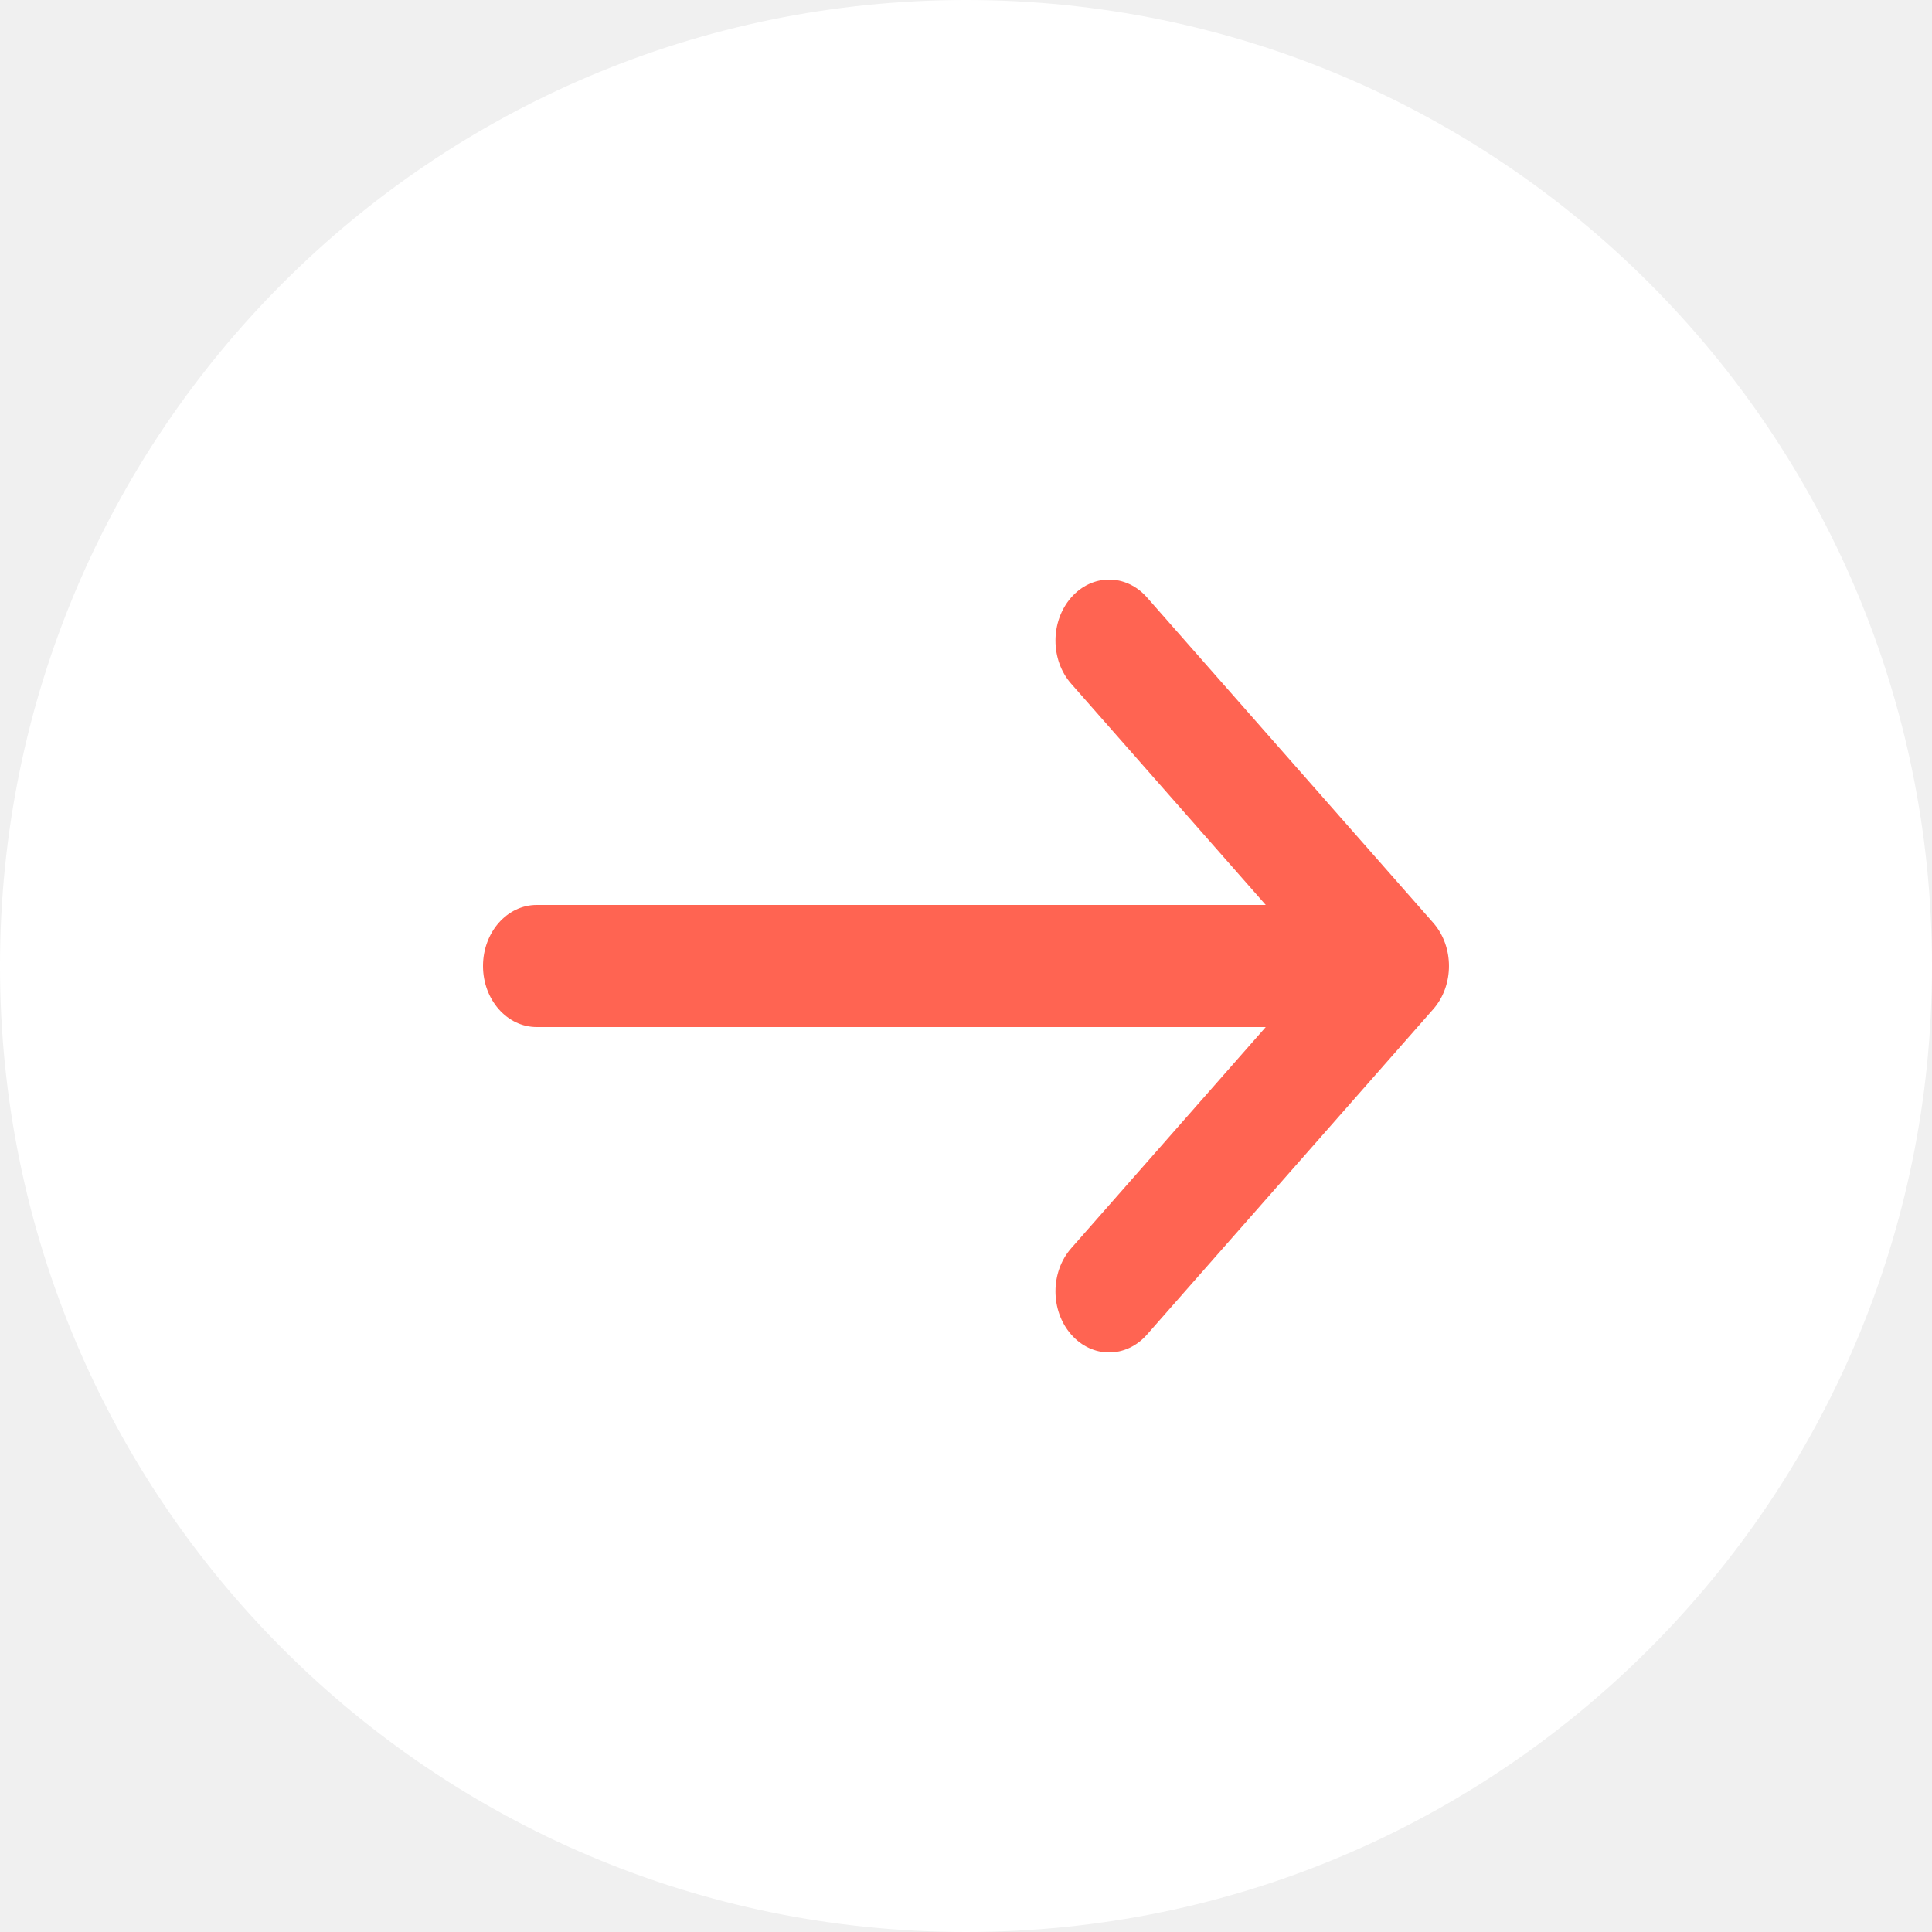
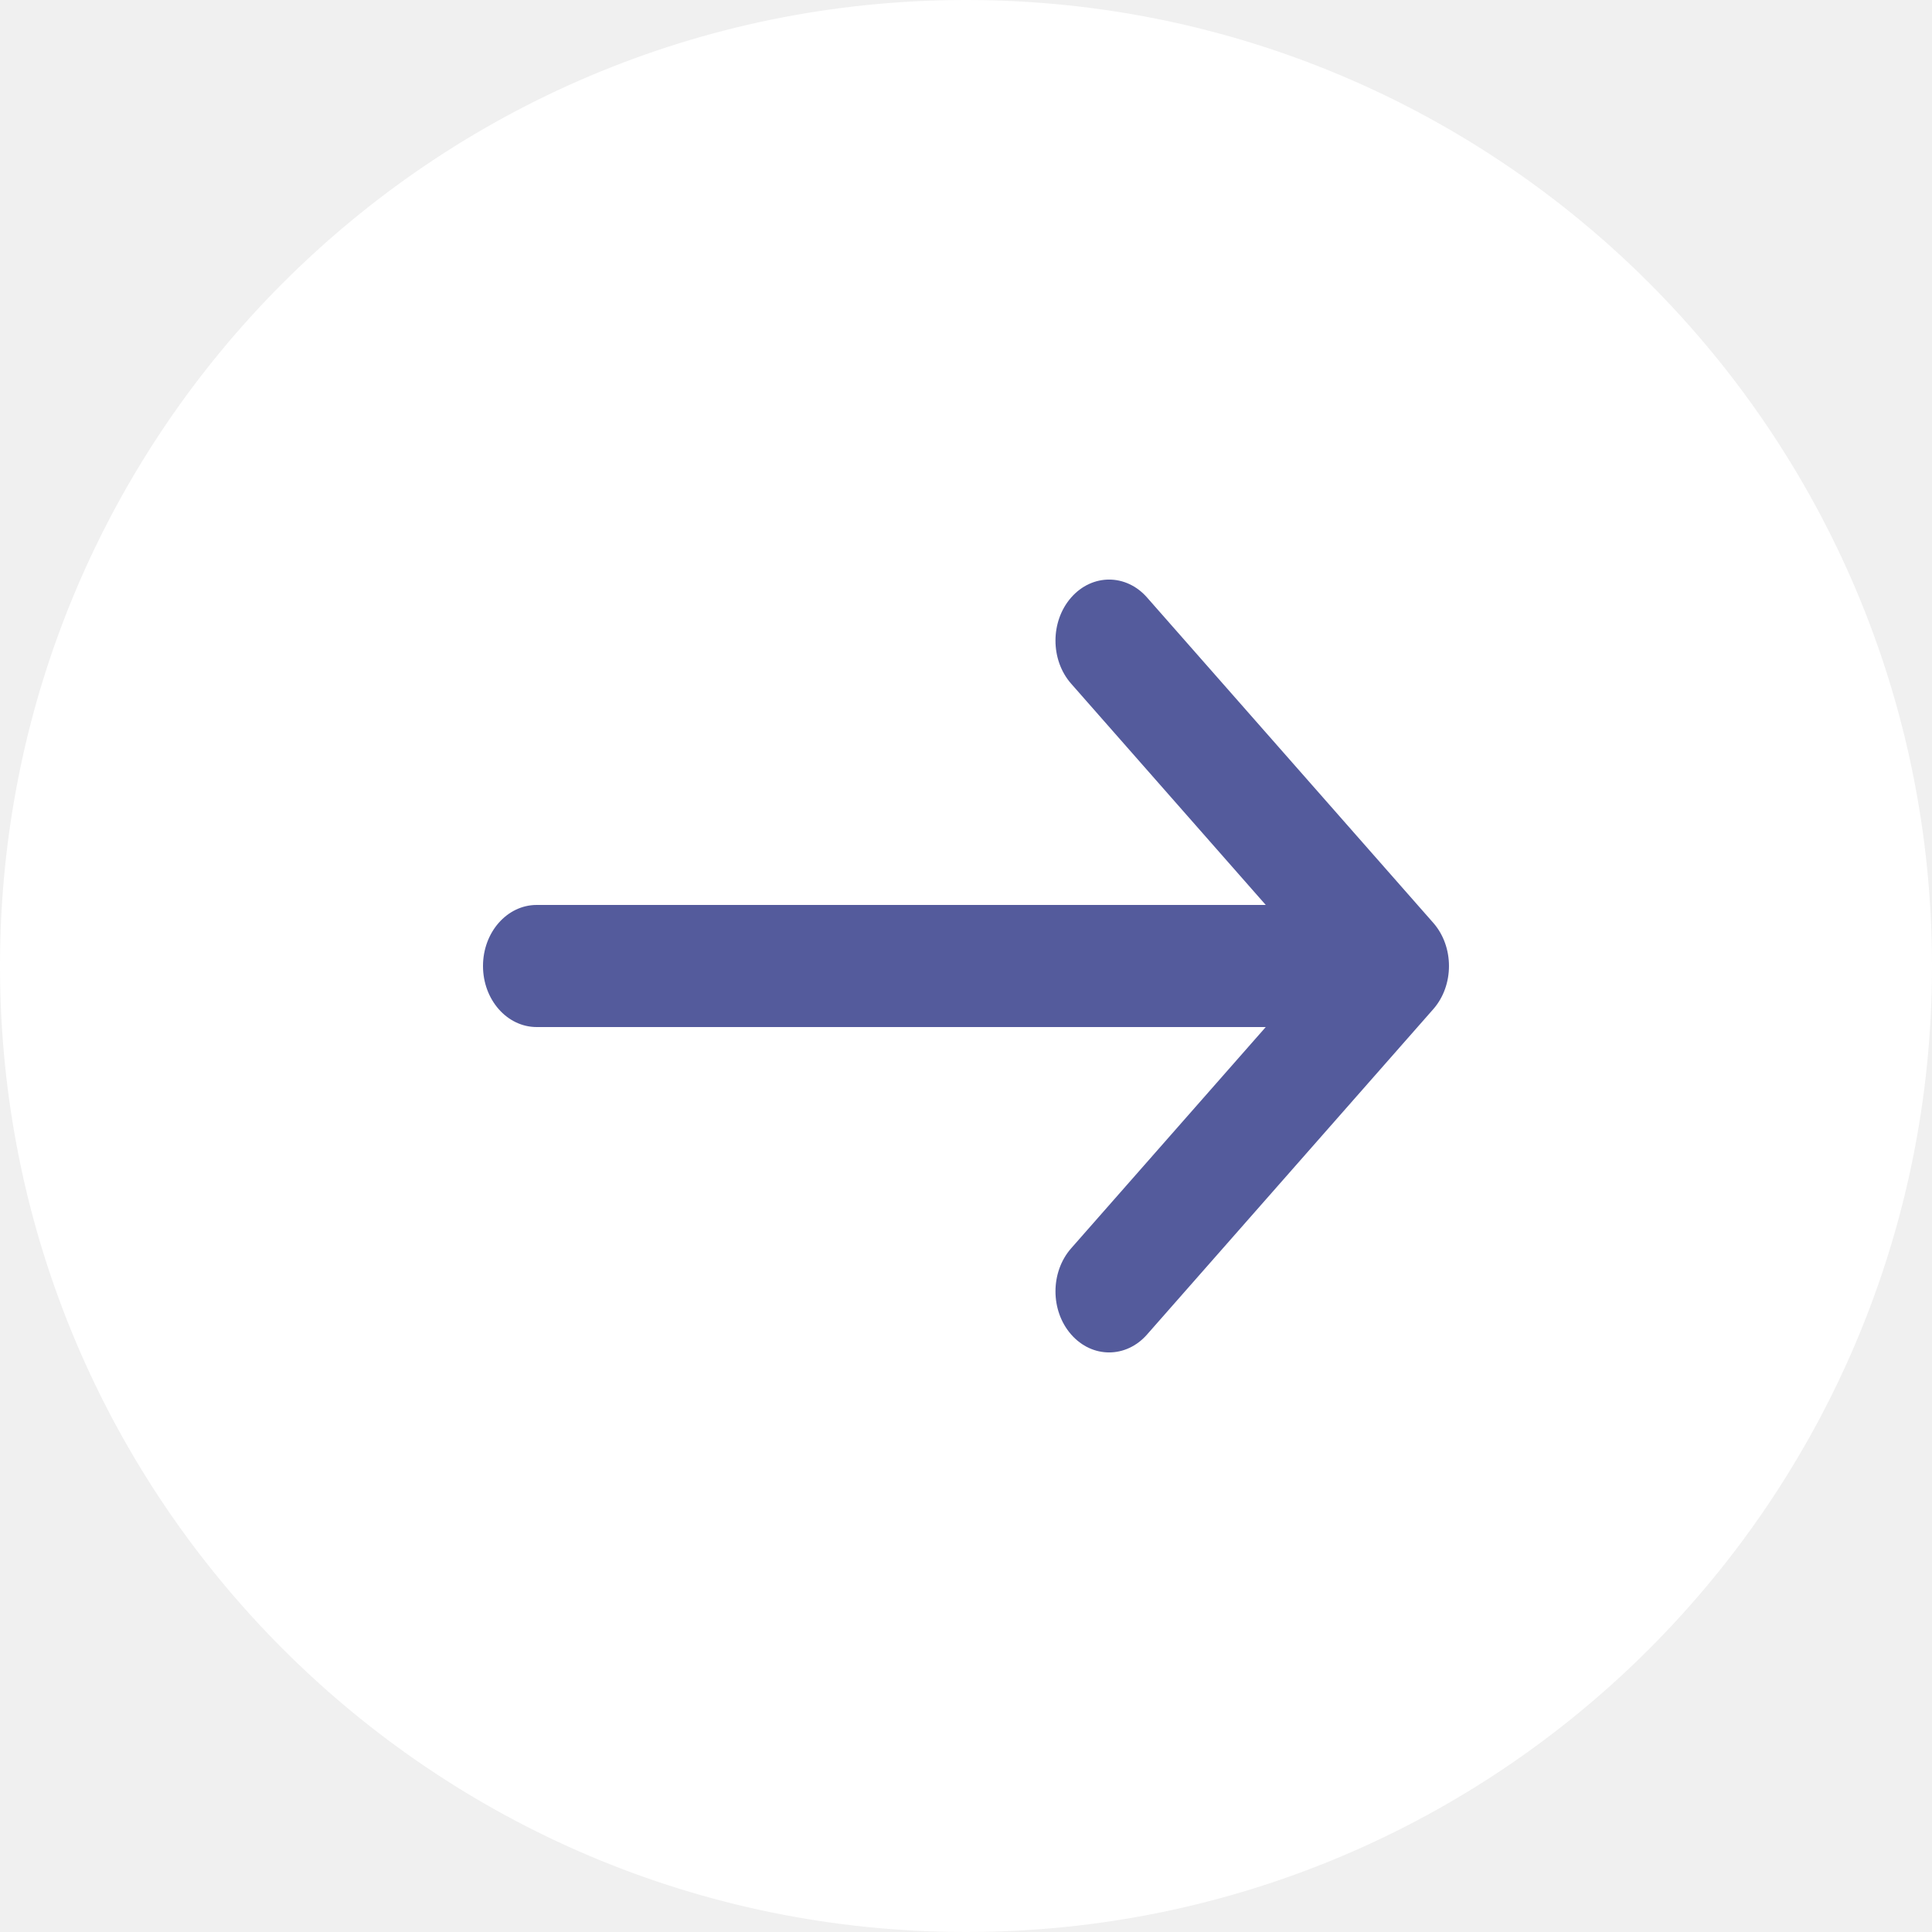
<svg xmlns="http://www.w3.org/2000/svg" width="20" height="20" viewBox="0 0 20 20" fill="none">
  <path d="M20 10C20 15.523 15.523 20 10 20C4.477 20 0 15.523 0 10C0 4.477 4.477 0 10 0C15.523 0 20 4.477 20 10Z" fill="white" />
-   <path fill-rule="evenodd" clip-rule="evenodd" d="M11.089 6.185C10.872 6.432 10.872 6.832 11.089 7.078L13.103 9.368H5.556C5.249 9.368 5 9.651 5 10C5 10.349 5.249 10.632 5.556 10.632H13.103L11.089 12.922C10.872 13.168 10.872 13.568 11.089 13.815C11.306 14.062 11.657 14.062 11.874 13.815L14.837 10.447C15.054 10.2 15.054 9.8 14.837 9.553L11.874 6.185C11.657 5.938 11.306 5.938 11.089 6.185Z" fill="#FF6452" />
+   <path fill-rule="evenodd" clip-rule="evenodd" d="M11.089 6.185C10.872 6.432 10.872 6.832 11.089 7.078L13.103 9.368H5.556C5.249 9.368 5 9.651 5 10C5 10.349 5.249 10.632 5.556 10.632H13.103L11.089 12.922C10.872 13.168 10.872 13.568 11.089 13.815C11.306 14.062 11.657 14.062 11.874 13.815L14.837 10.447C15.054 10.2 15.054 9.8 14.837 9.553L11.874 6.185C11.657 5.938 11.306 5.938 11.089 6.185Z" fill="rgba(5, 15, 110, 0.68)" />
</svg>
